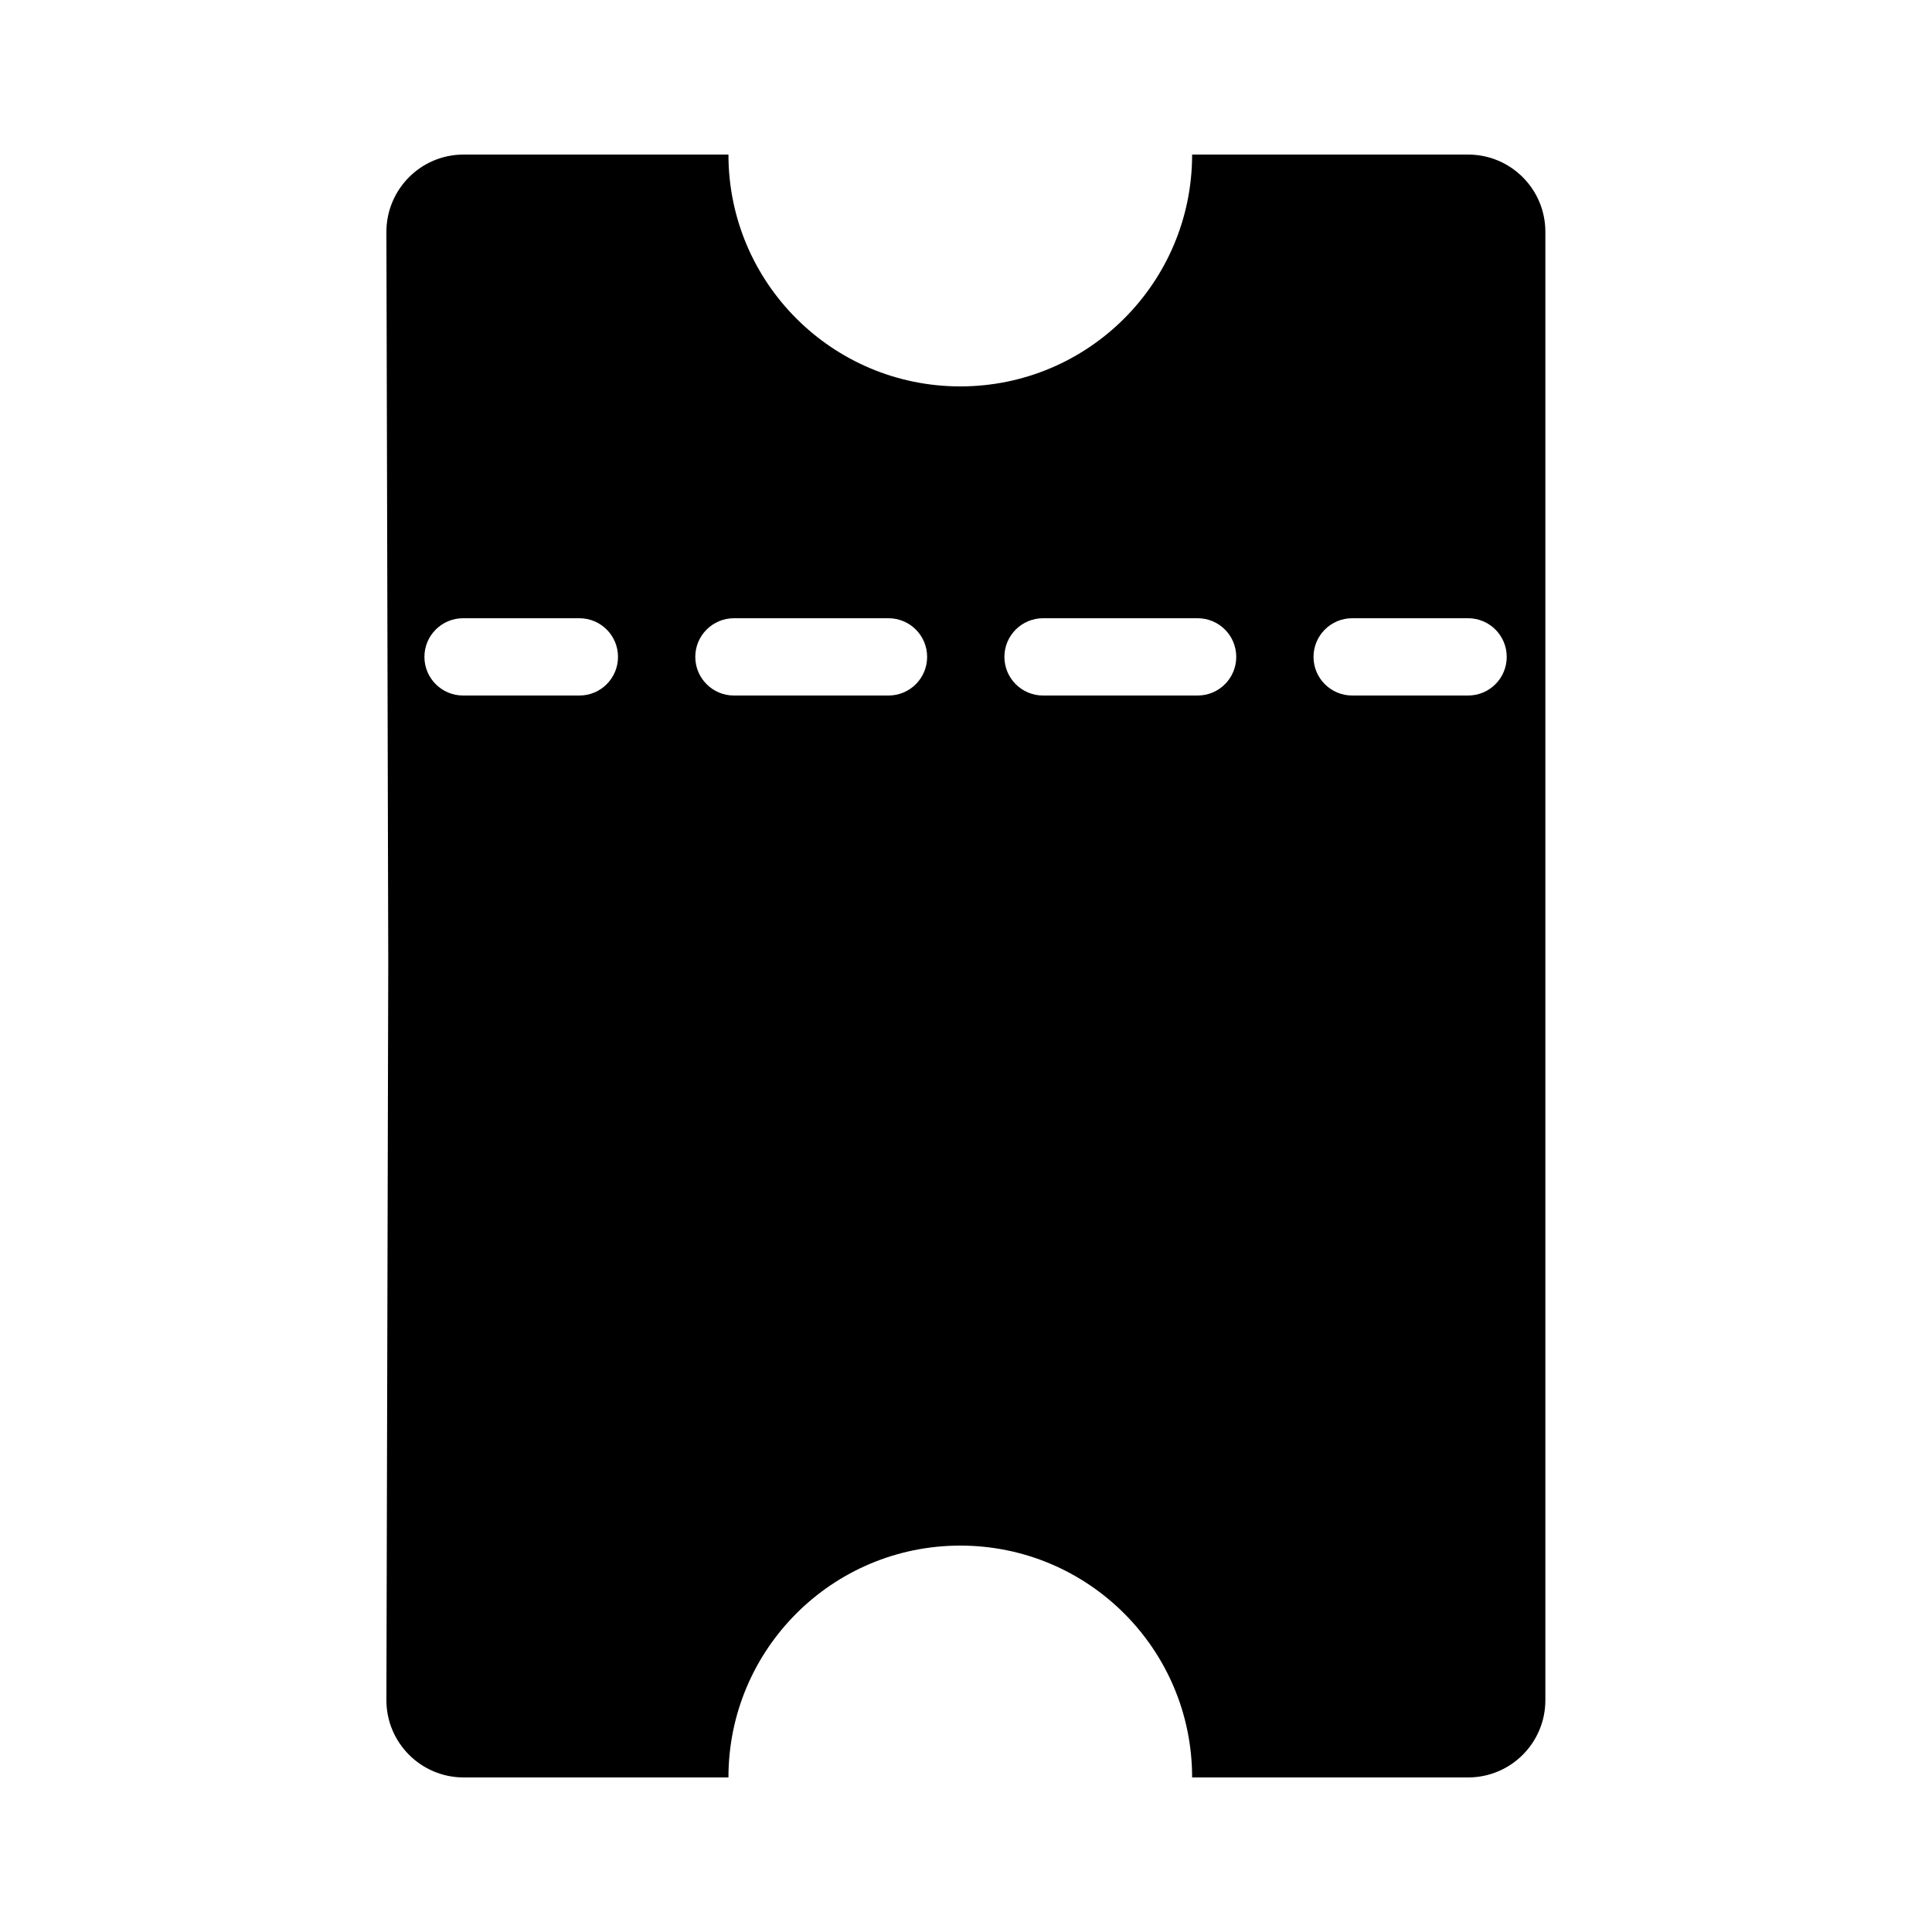
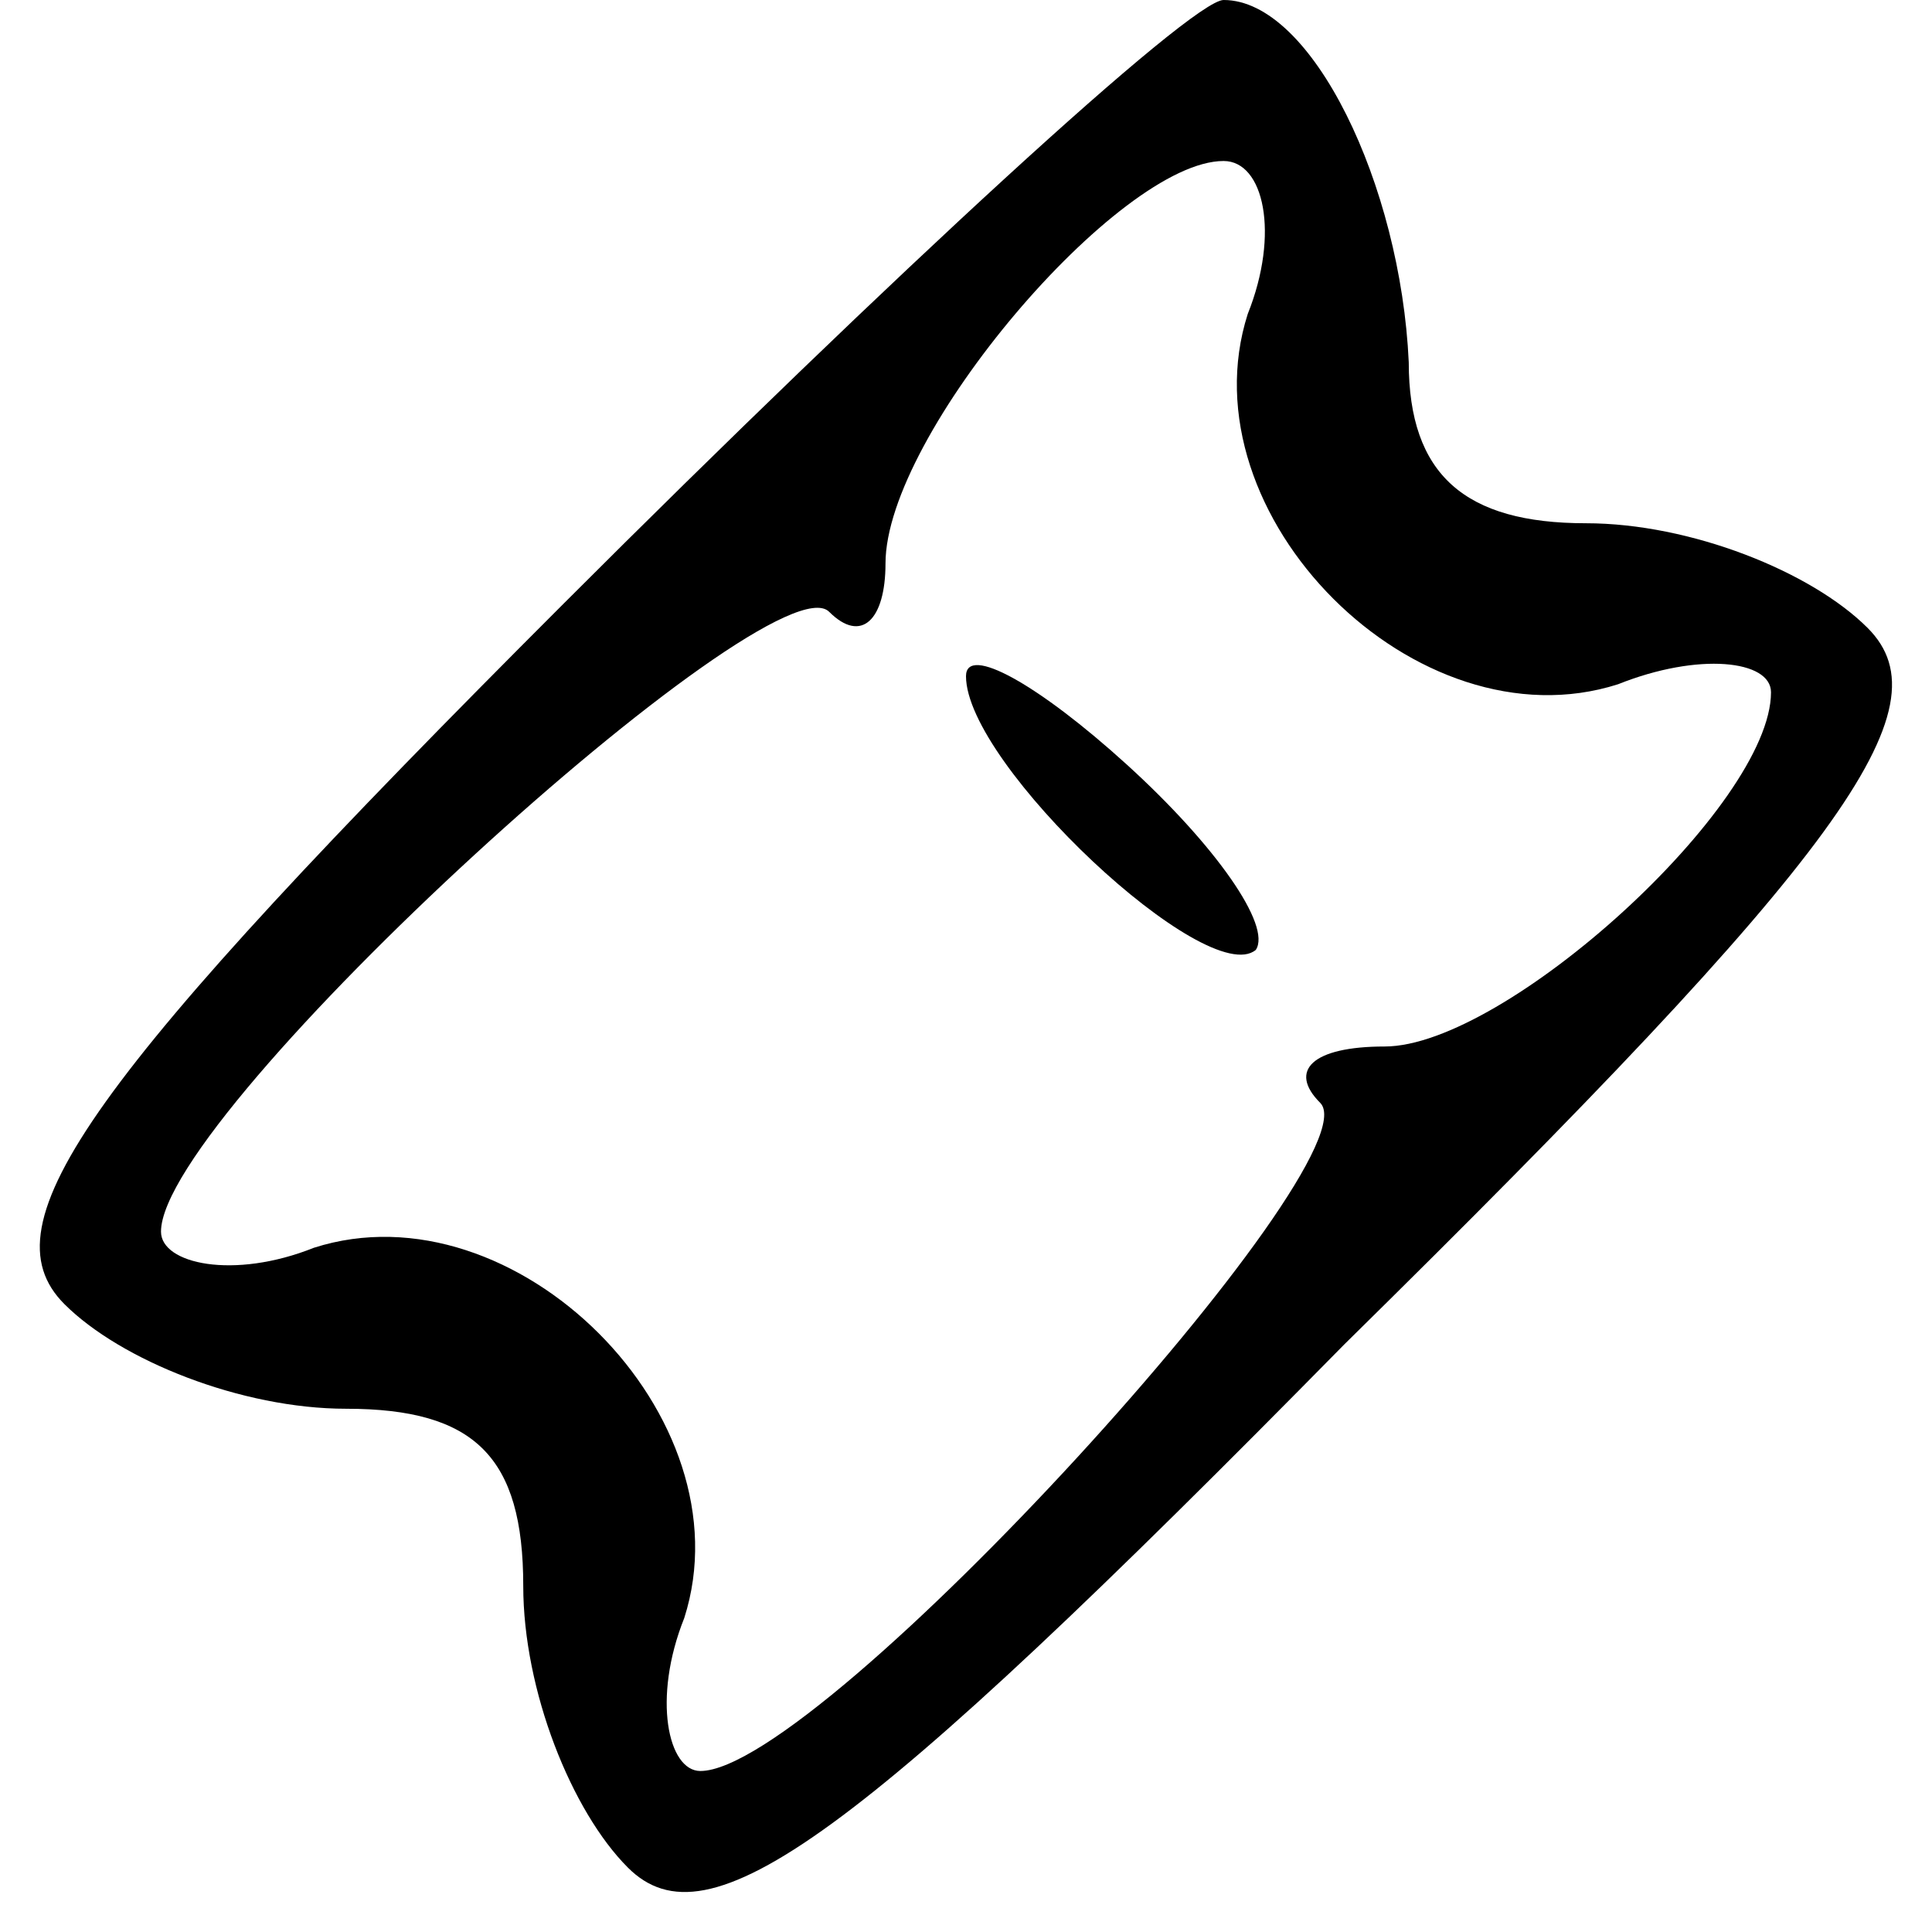
- <svg xmlns="http://www.w3.org/2000/svg" width="25" height="25" viewBox="0 0 25 25" id="ticket">
-   <path fill-rule="evenodd" d="M15.426,2 L18.997,2 C19.55,2 19.997,2.448 19.997,3 L19.997,12.34 L19.997,22 C19.997,22.552 19.55,23 18.997,23 L15.426,23 C15.426,21.343 14.083,20 12.426,20 C10.769,20 9.426,21.343 9.426,23 L6,23 C5.448,23 5,22.552 5,22 C5,21.999 5,21.998 5,21.997 L5.024,12.45 L5,3.003 C4.999,2.45 5.445,2.001 5.997,2 C5.998,2 5.999,2 6,2 L9.426,2 C9.426,3.657 10.769,5 12.426,5 C14.083,5 15.426,3.657 15.426,2 Z M5.992,9 L7.497,9 C7.774,9 7.997,8.776 7.997,8.5 C7.997,8.224 7.774,8 7.497,8 L5.992,8 C5.716,8 5.492,8.224 5.492,8.5 C5.492,8.776 5.716,9 5.992,9 Z M18.997,8 L17.497,8 C17.221,8 16.997,8.224 16.997,8.5 C16.997,8.776 17.221,9 17.497,9 L18.997,9 C19.274,9 19.497,8.776 19.497,8.5 C19.497,8.224 19.274,8 18.997,8 Z M9.497,9 L11.497,9 C11.774,9 11.997,8.776 11.997,8.5 C11.997,8.224 11.774,8 11.497,8 L9.497,8 C9.221,8 8.997,8.224 8.997,8.5 C8.997,8.776 9.221,9 9.497,9 Z M13.497,9 L15.497,9 C15.774,9 15.997,8.776 15.997,8.5 C15.997,8.224 15.774,8 15.497,8 L13.497,8 C13.221,8 12.997,8.224 12.997,8.5 C12.997,8.776 13.221,9 13.497,9 Z" />
+ <svg xmlns="http://www.w3.org/2000/svg" version="1.0" width="24pt" height="24pt" viewBox="0 0 24 24" preserveAspectRatio="xMidYMid meet">
+   <g transform="translate(0,24) scale(0.1,-0.1)" fill="#000000" stroke="none">
+     <path d="M70 165 c-59 -59 -72 -77 -62 -87 7 -7 22 -13 35 -13 16 0 22 -6 22 -22 0 -13 6 -28 13 -35 10 -10 28 3 89 65 62 61 75 79 65 89 -7 7 -22 13 -35 13 -15 0 -22 6 -22 20 -1 22 -12 45 -23 45 -4 0 -41 -34 -82 -75z m85 36 c-8 -25 21 -54 46 -46 10 4 19 3 19 -1 0 -14 -33 -44 -48 -44 -9 0 -12 -3 -8 -7 7 -7 -62 -83 -77 -83 -4 0 -6 9 -2 19 8 25 -21 54 -46 46 -10 -4 -19 -2 -19 2 0 15 76 84 83 77 4 -4 7 -1 7 6 0 16 29 50 42 50 5 0 7 -9 3 -19z" />
+     <path d="M120 156 c0 -11 30 -39 36 -34 2 3 -5 13 -16 23 -11 10 -20 15 -20 11z" />
+   </g>
</svg>
